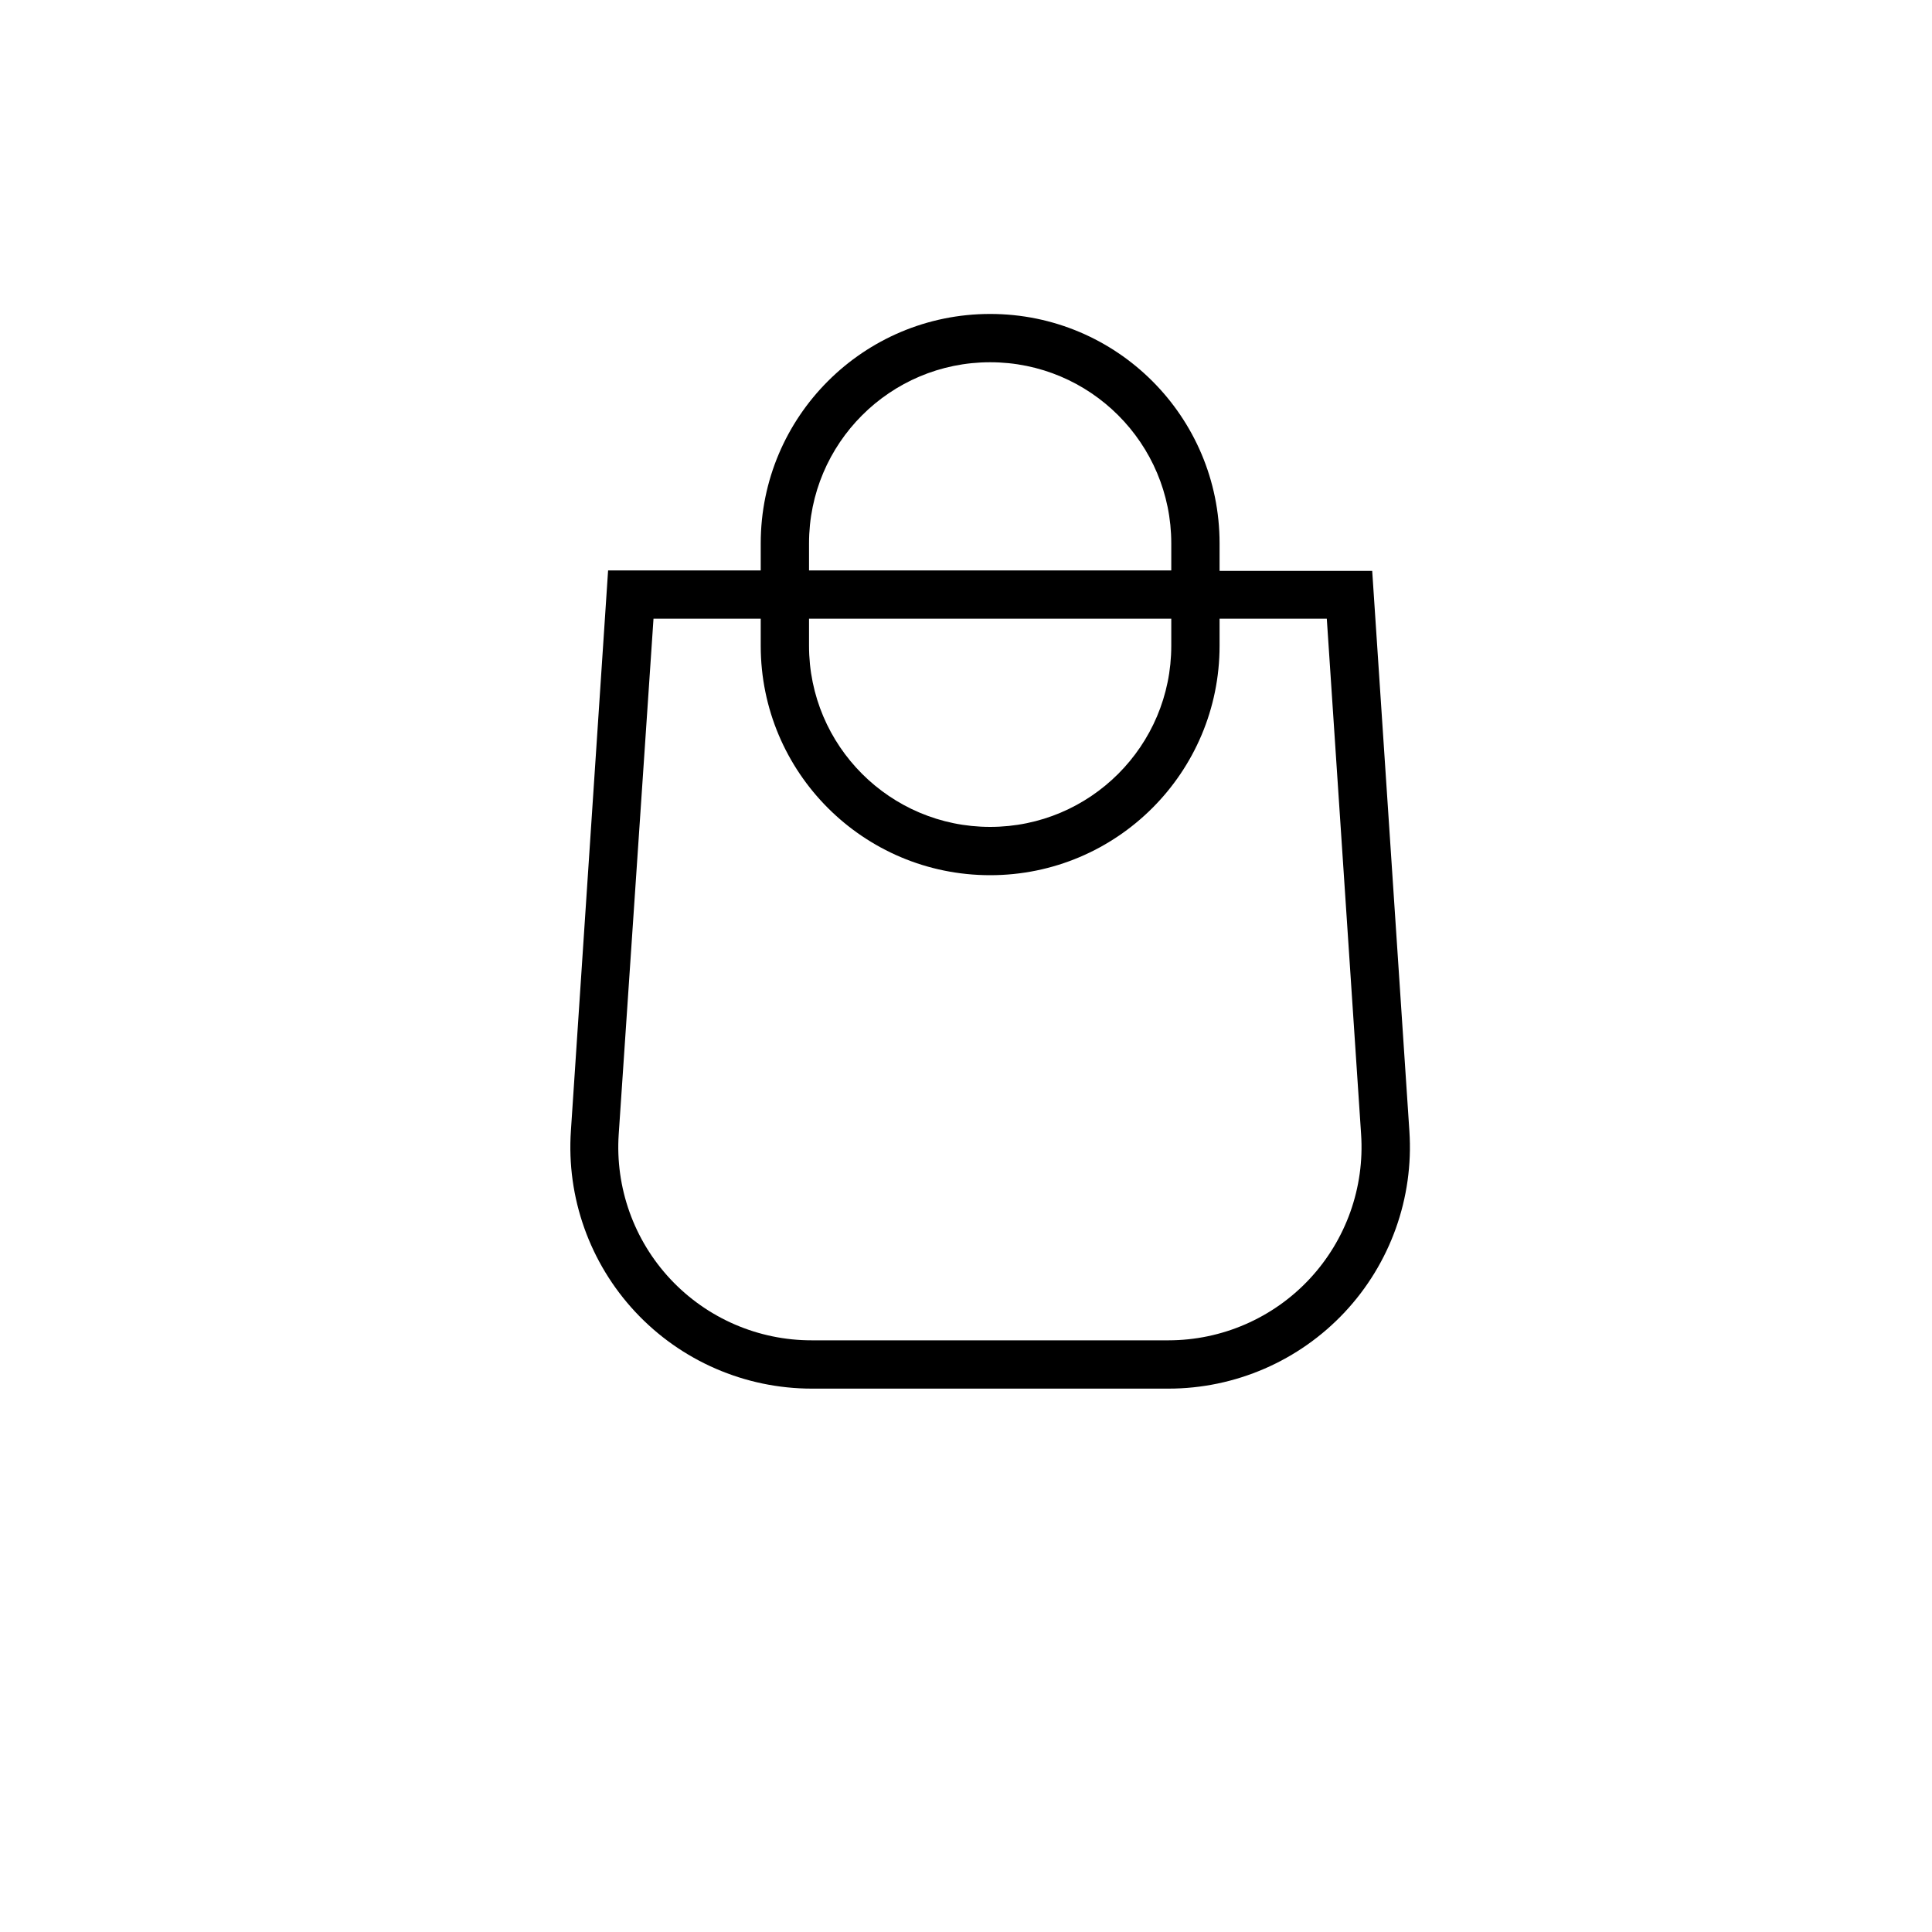
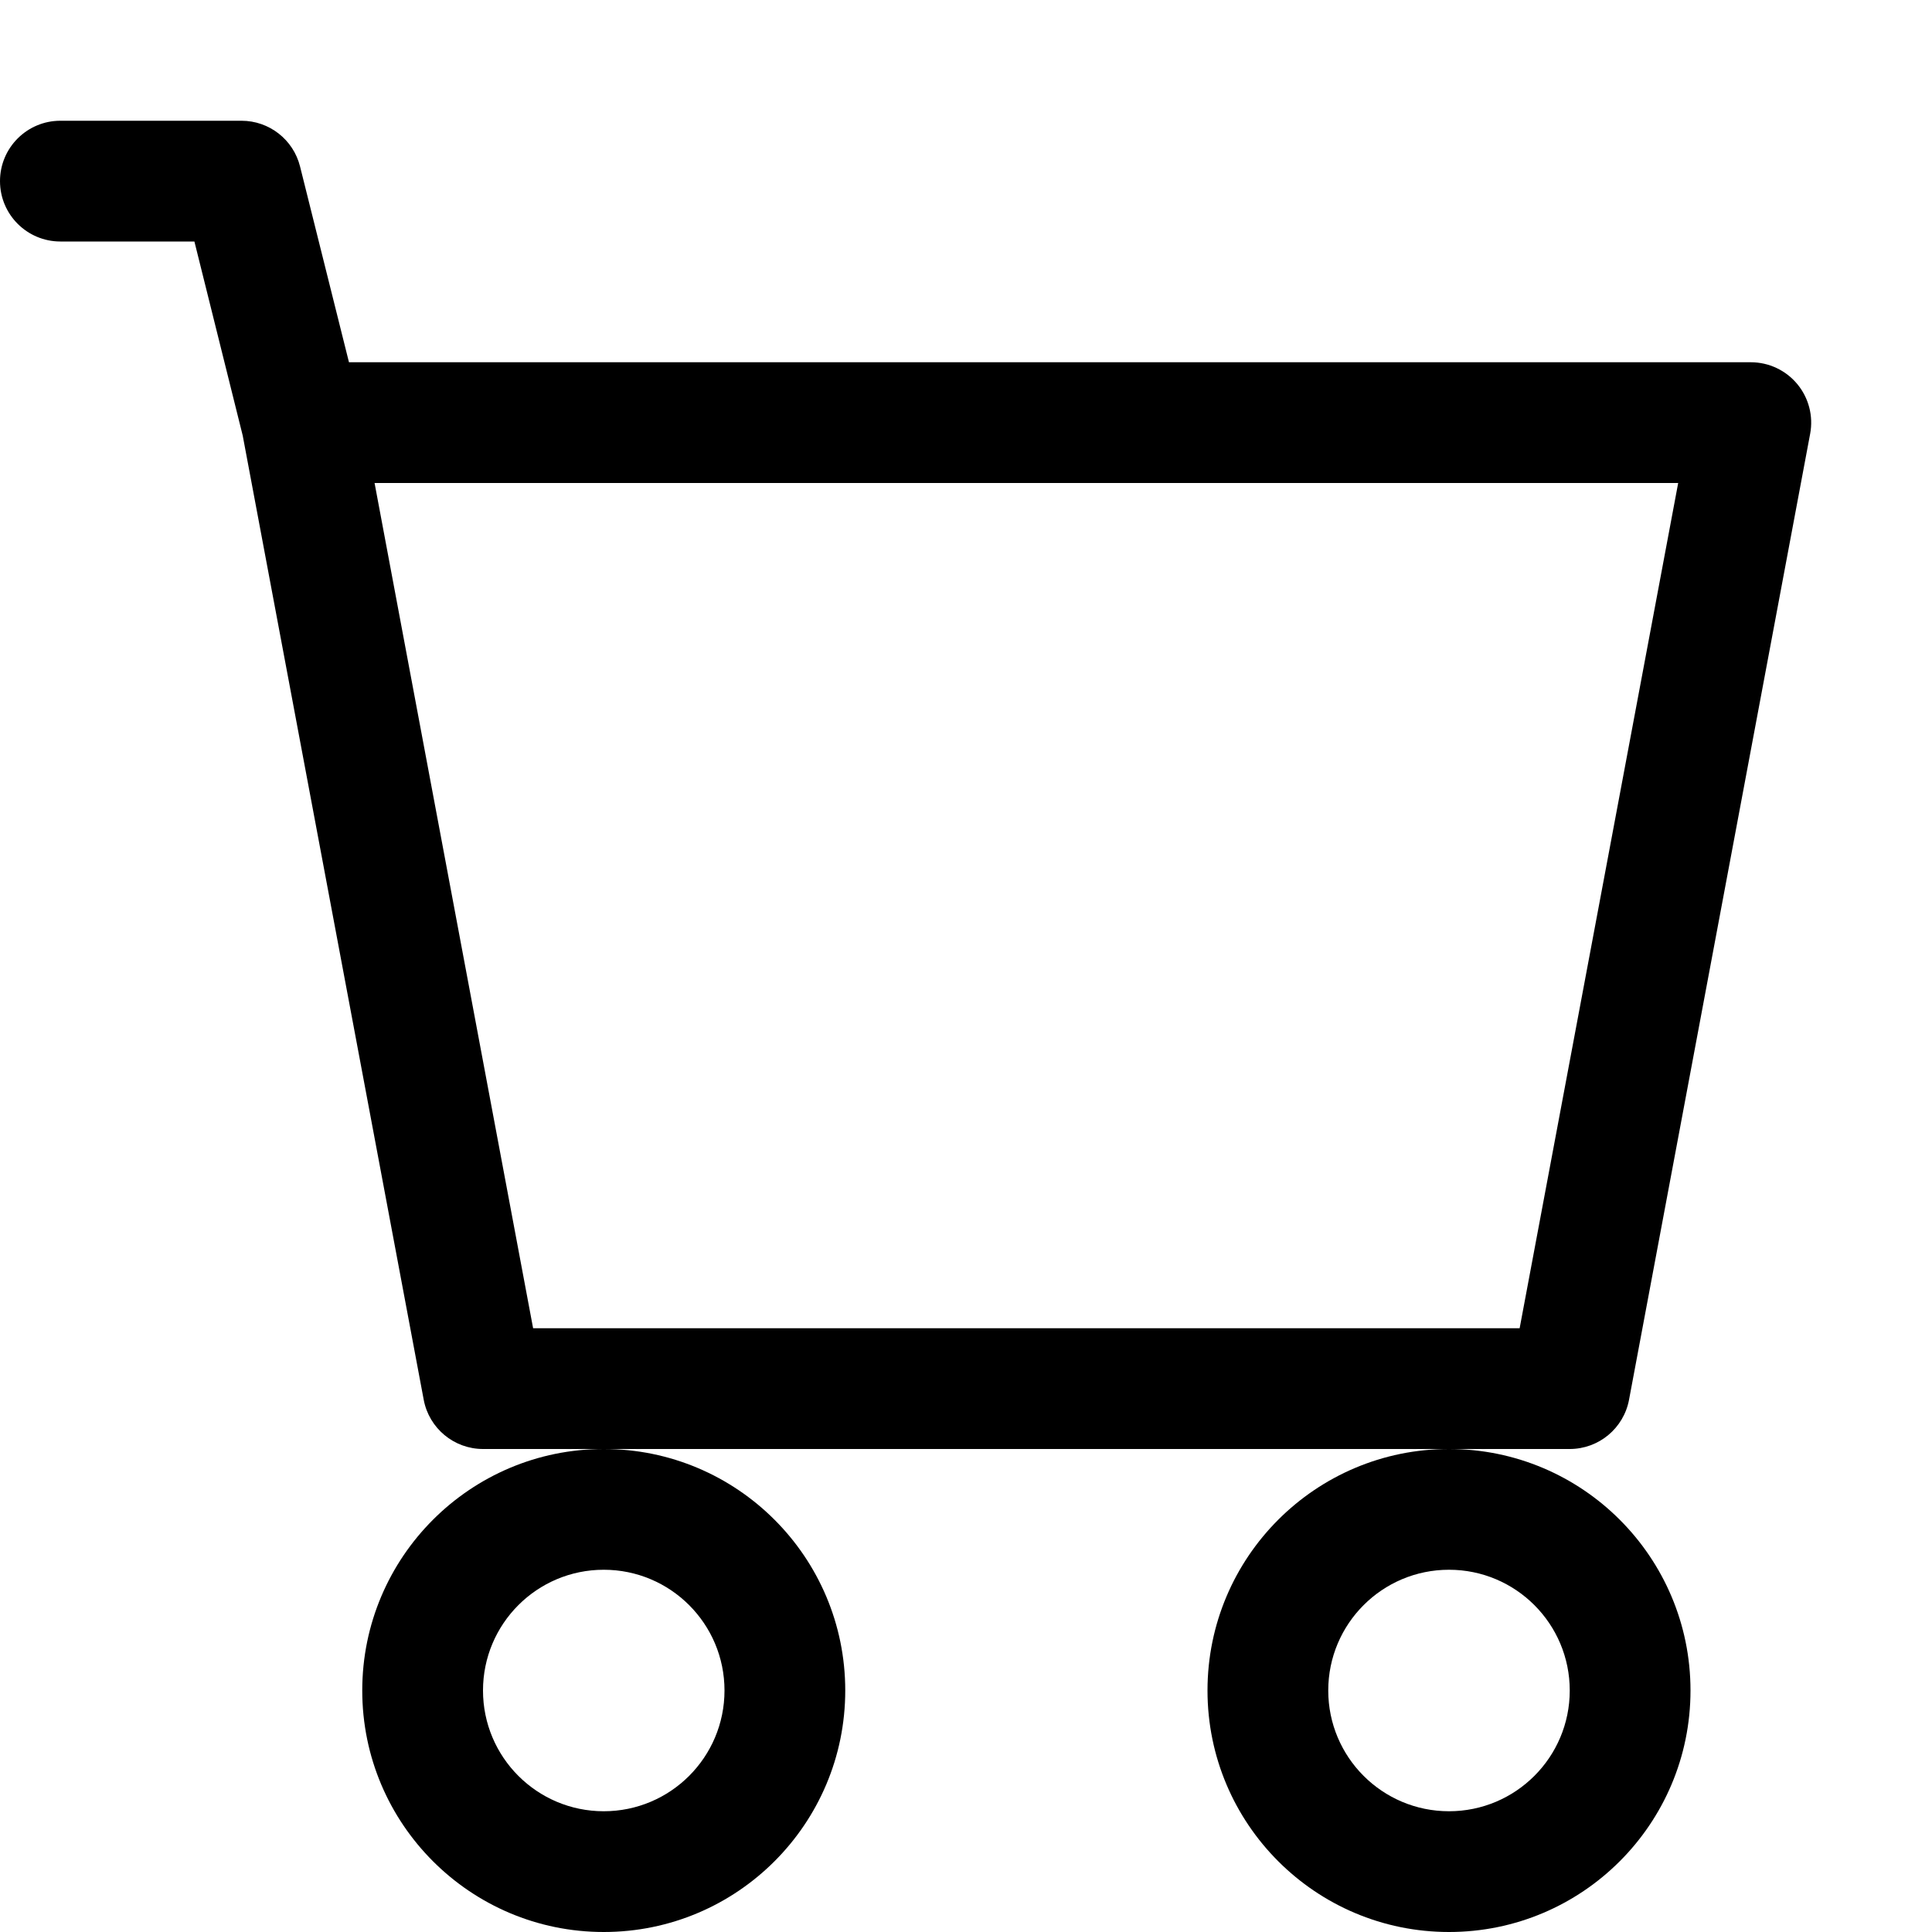
- <svg xmlns="http://www.w3.org/2000/svg" fill="none" class="icon icon-cart" viewBox="0 0 40 40">
-   <path fill="currentColor" fill-rule="evenodd" d="M20.5 6.5a4.75 4.75 0 0 0-4.75 4.75v.56h-3.16l-.77 11.6a5 5 0 0 0 4.99 5.34h7.38a5 5 0 0 0 4.99-5.33l-.77-11.6h-3.16v-.57A4.75 4.75 0 0 0 20.5 6.5m3.75 5.31v-.56a3.75 3.75 0 1 0-7.5 0v.56zm-7.5 1h7.5v.56a3.75 3.75 0 1 1-7.5 0zm-1 0v.56a4.75 4.75 0 1 0 9.5 0v-.56h2.22l.71 10.67a4 4 0 0 1-3.99 4.27h-7.38a4 4 0 0 1-4-4.27l.72-10.67z" />
+ <svg xmlns="http://www.w3.org/2000/svg" fill="none" class="icon icon-cart" viewBox="0 0 16 16">
+   <path fill="currentColor" d="M0 1.5A.5.5 0 0 1 .5 1H2a.5.5 0 0 1 .485.379L2.89 3H14.5a.5.5 0 0 1 .491.592l-1.5 8A.5.5 0 0 1 13 12H4a.5.5 0 0 1-.491-.408L2.01 3.607 1.61 2H.5a.5.5 0 0 1-.5-.5zM3.102 4l1.313 7h8.17l1.313-7H3.102zM5 12a2 2 0 1 0 0 4 2 2 0 0 0 0-4zm7 0a2 2 0 1 0 0 4 2 2 0 0 0 0-4zm-7 1a1 1 0 1 1 0 2 1 1 0 0 1 0-2zm7 0a1 1 0 1 1 0 2 1 1 0 0 1 0-2z" />
</svg>
